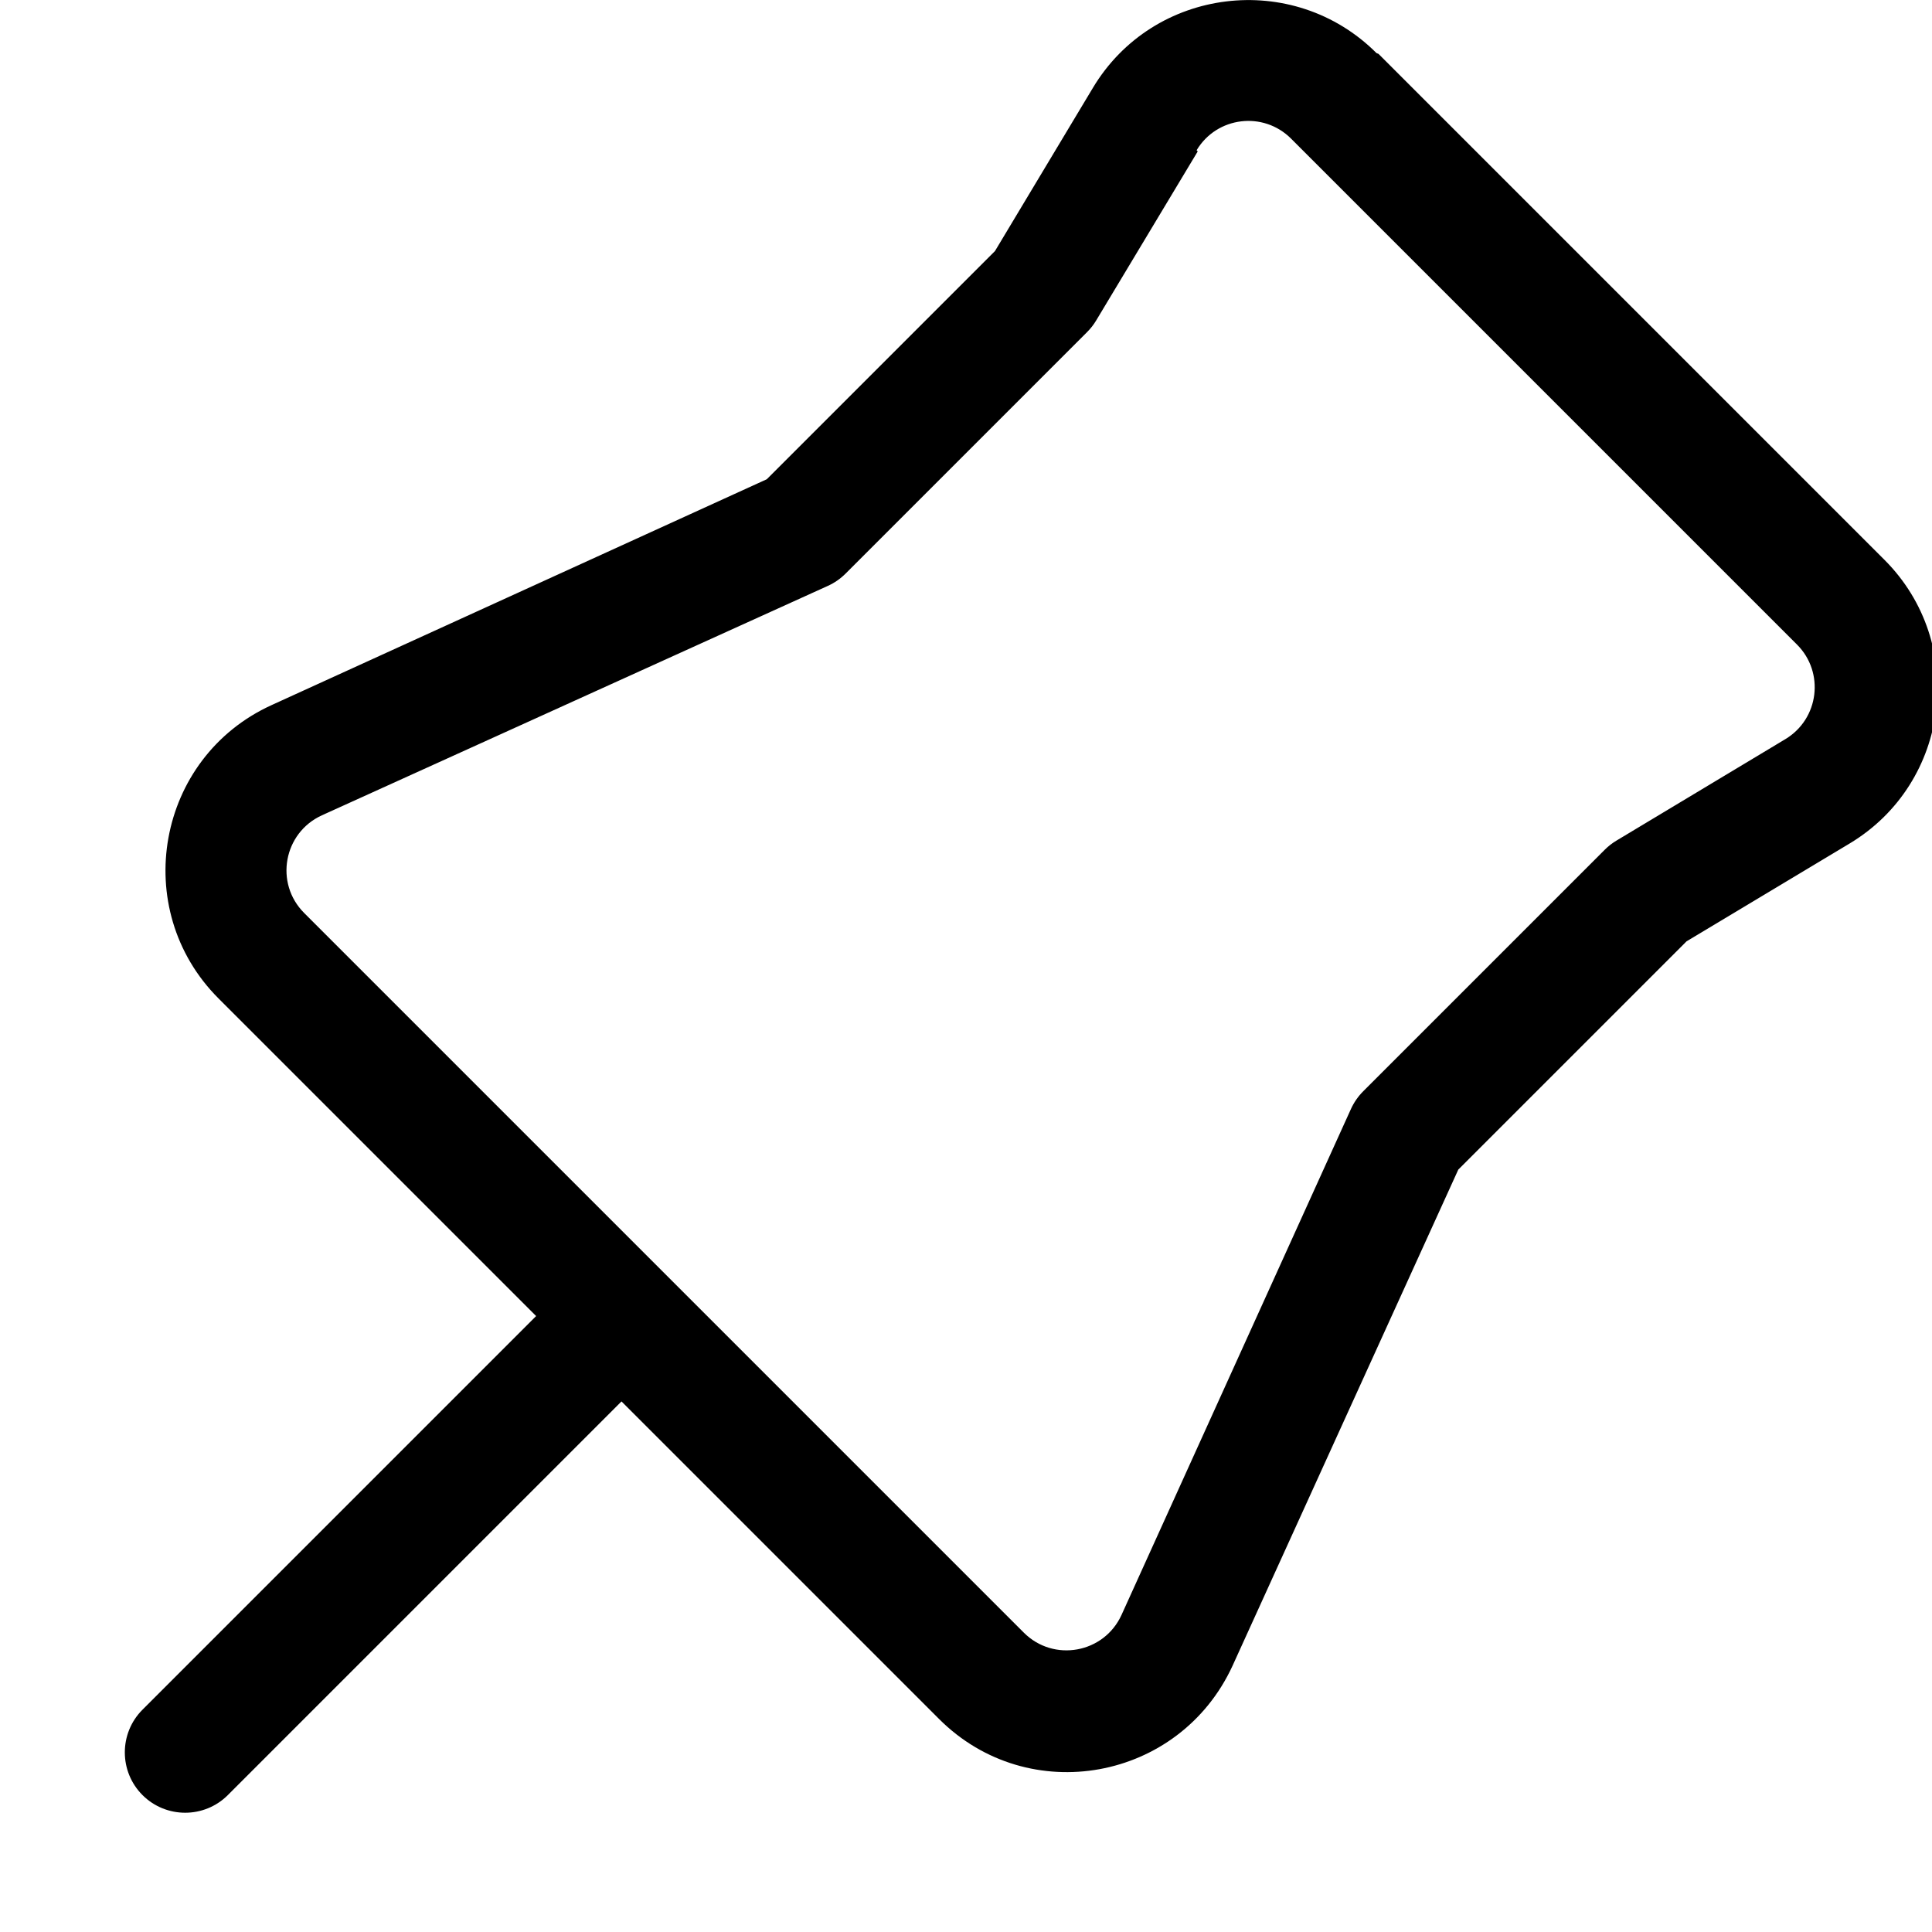
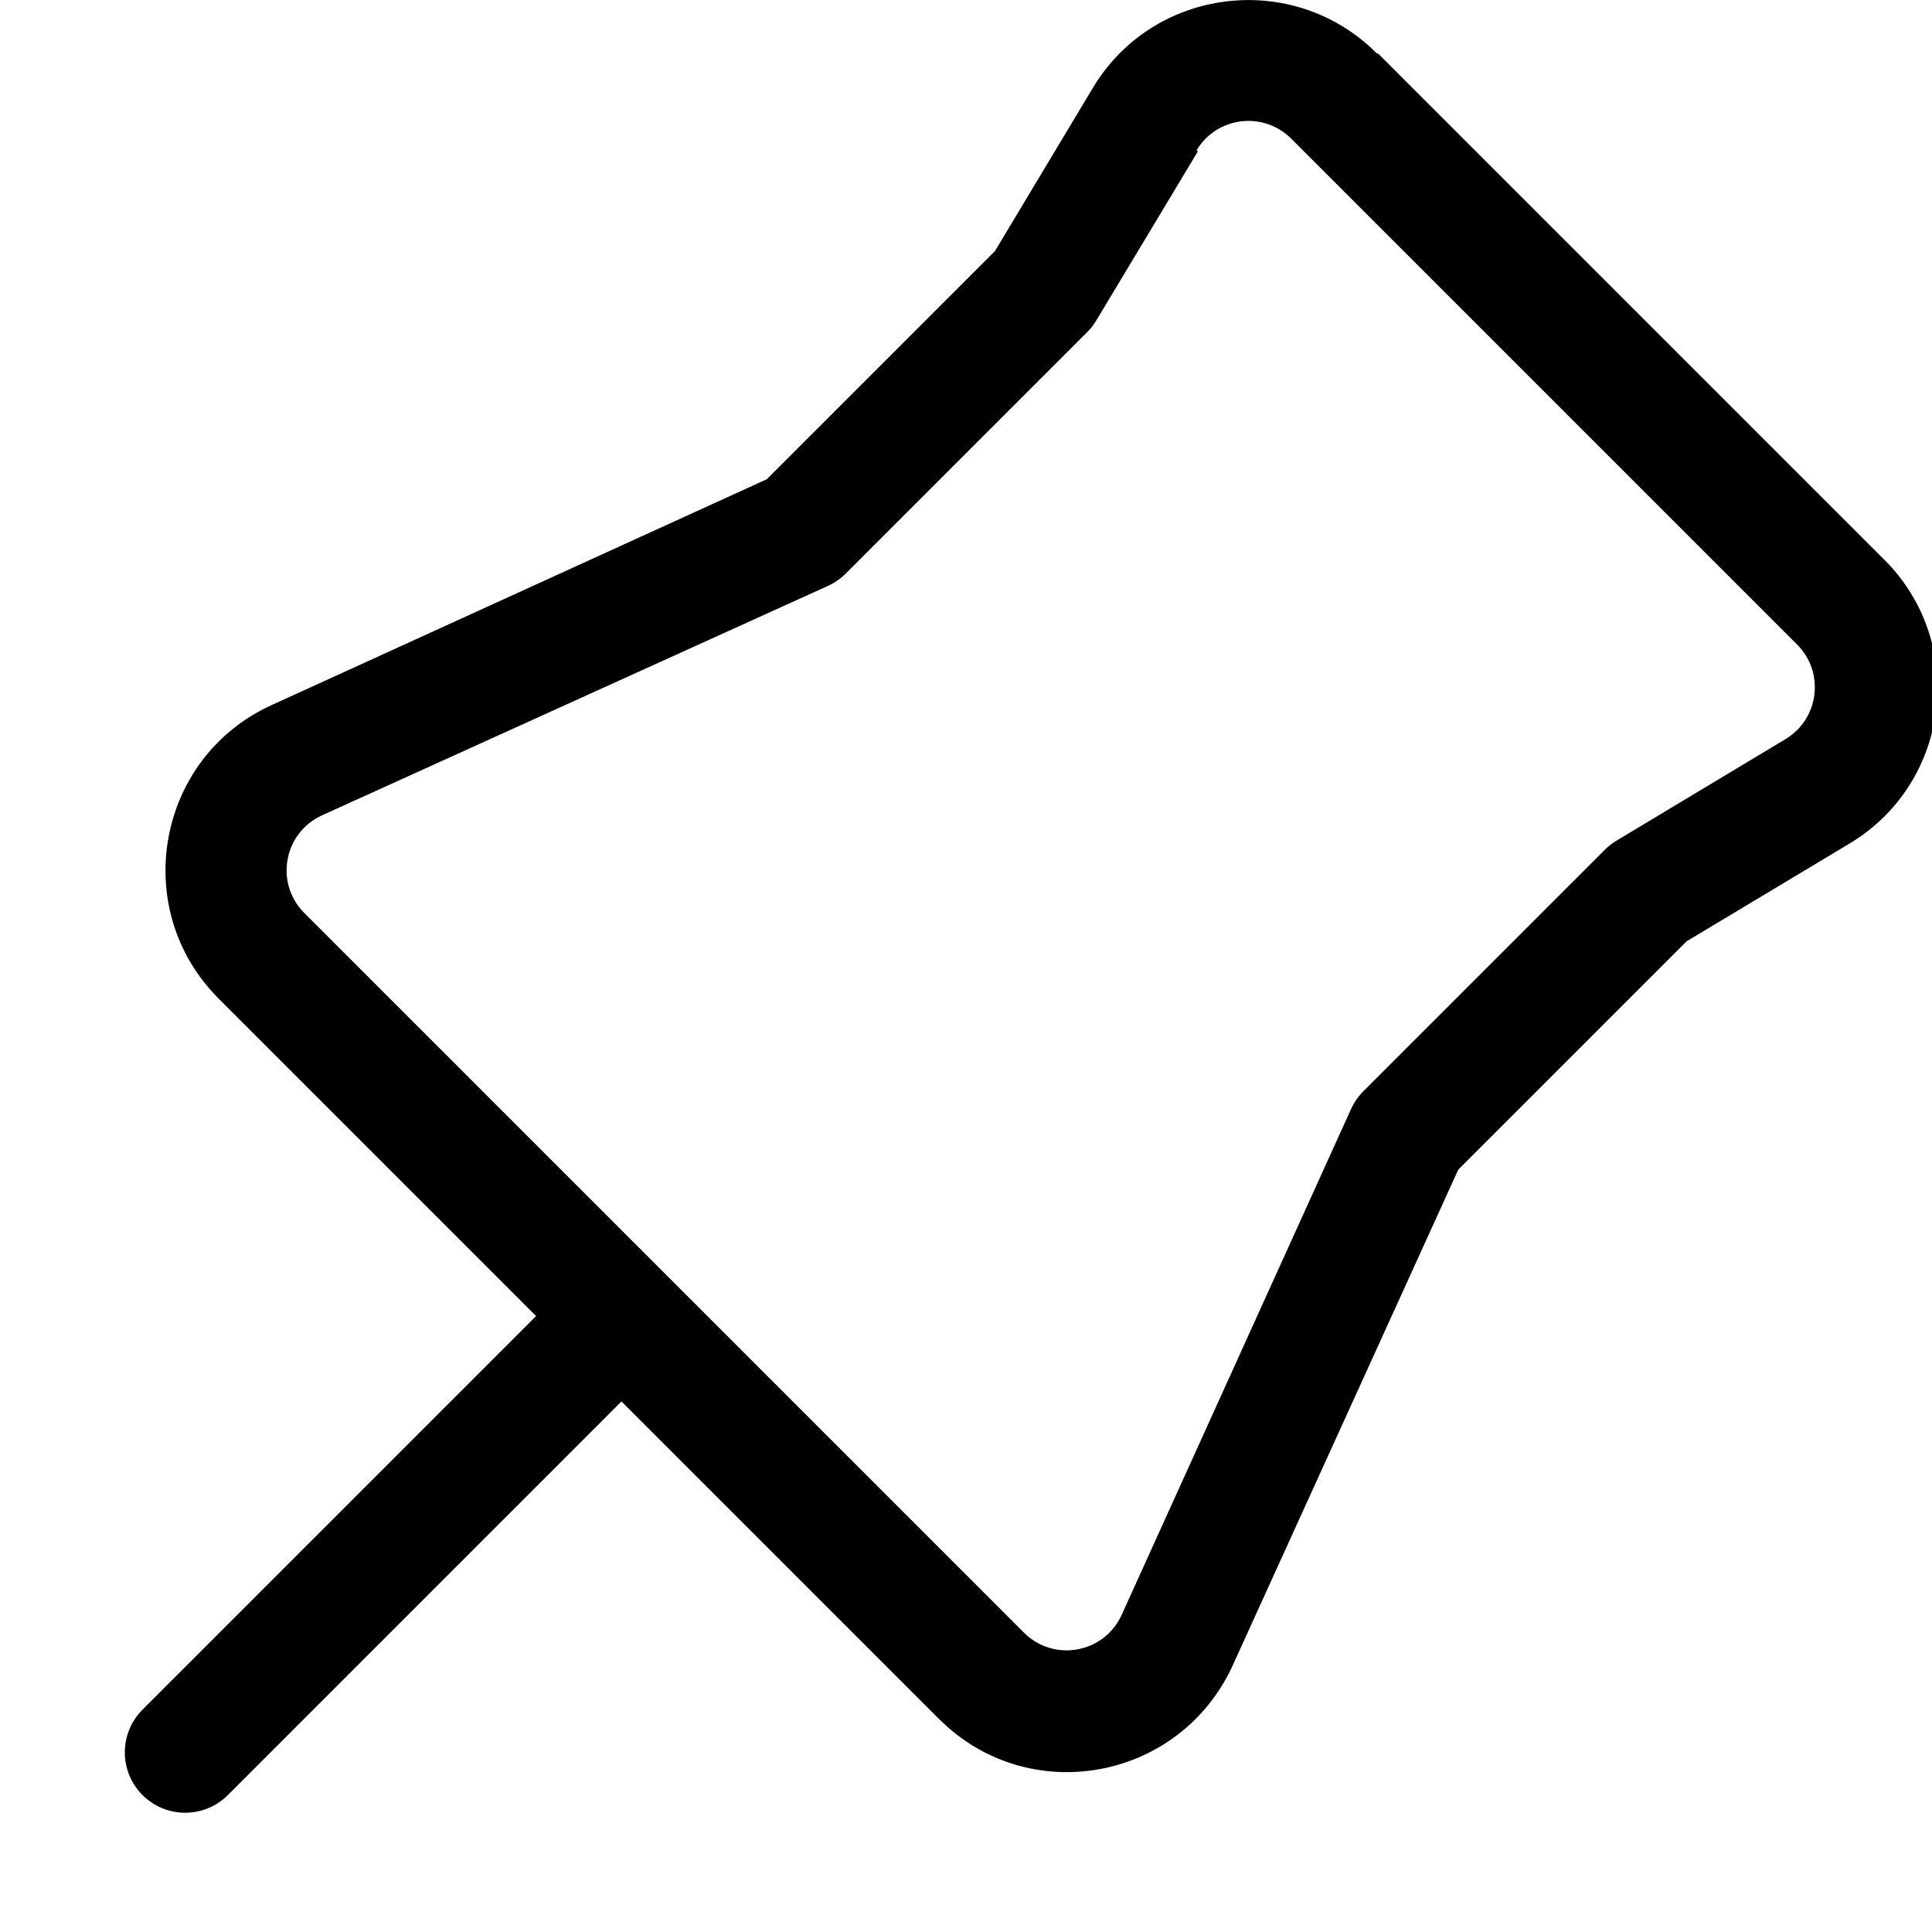
<svg xmlns="http://www.w3.org/2000/svg" fill="none" viewBox="0 0 16 16">
-   <path d="m11.4 0.44c-0.69-0.69-1.85-0.548-2.35 0.289l-0.81 1.35-1.89 1.89-4.1 1.87c-0.954 0.434-1.18 1.69-0.44 2.43l2.63 2.63-3.26 3.26c-0.195 0.195-0.195 0.512 0 0.707 0.195 0.195 0.512 0.195 0.707 0l3.26-3.26 2.63 2.63c0.741 0.741 1.99 0.514 2.43-0.44l1.87-4.11 1.89-1.89 1.35-0.81c0.837-0.502 0.979-1.66 0.289-2.35l-4.19-4.19zm-1.49 0.804c0.167-0.279 0.552-0.326 0.782-0.096l4.19 4.19c0.23 0.23 0.183 0.615-0.096 0.783l-1.4 0.841c-0.035 0.021-0.067 0.046-0.096 0.075l-2 2c-0.042 0.042-0.077 0.092-0.102 0.147l-1.9 4.19c-0.145 0.318-0.562 0.394-0.809 0.147l-5.96-5.96c-0.247-0.247-0.171-0.664 0.147-0.809l4.19-1.9c0.055-0.025 0.104-0.059 0.147-0.102l2-2c0.029-0.029 0.054-0.061 0.075-0.096l0.841-1.4z" fill="#000" />
+   <path d="m11.4 0.44c-0.69-0.69-1.85-0.548-2.35 0.289l-0.81 1.35-1.89 1.89-4.1 1.87c-0.954 0.434-1.18 1.69-0.44 2.43l2.63 2.63-3.26 3.26c-0.195 0.195-0.195 0.512 0 0.707 0.195 0.195 0.512 0.195 0.707 0l3.26-3.26 2.63 2.63c0.741 0.741 1.99 0.514 2.43-0.44l1.87-4.11 1.89-1.89 1.35-0.81c0.837-0.502 0.979-1.66 0.289-2.35l-4.19-4.19zm-1.49 0.804c0.167-0.279 0.553-0.326 0.783-0.096l4.19 4.19c0.23 0.23 0.183 0.615-0.096 0.783l-1.4 0.841c-0.035 0.021-0.067 0.046-0.096 0.075l-2 2c-0.042 0.042-0.077 0.092-0.102 0.147l-1.9 4.19c-0.145 0.318-0.562 0.394-0.809 0.147l-5.96-5.96c-0.247-0.247-0.171-0.664 0.147-0.809l4.19-1.9c0.055-0.025 0.104-0.059 0.147-0.102l2-2c0.029-0.029 0.054-0.061 0.075-0.096l0.841-1.4z" fill="#000" />
</svg>
